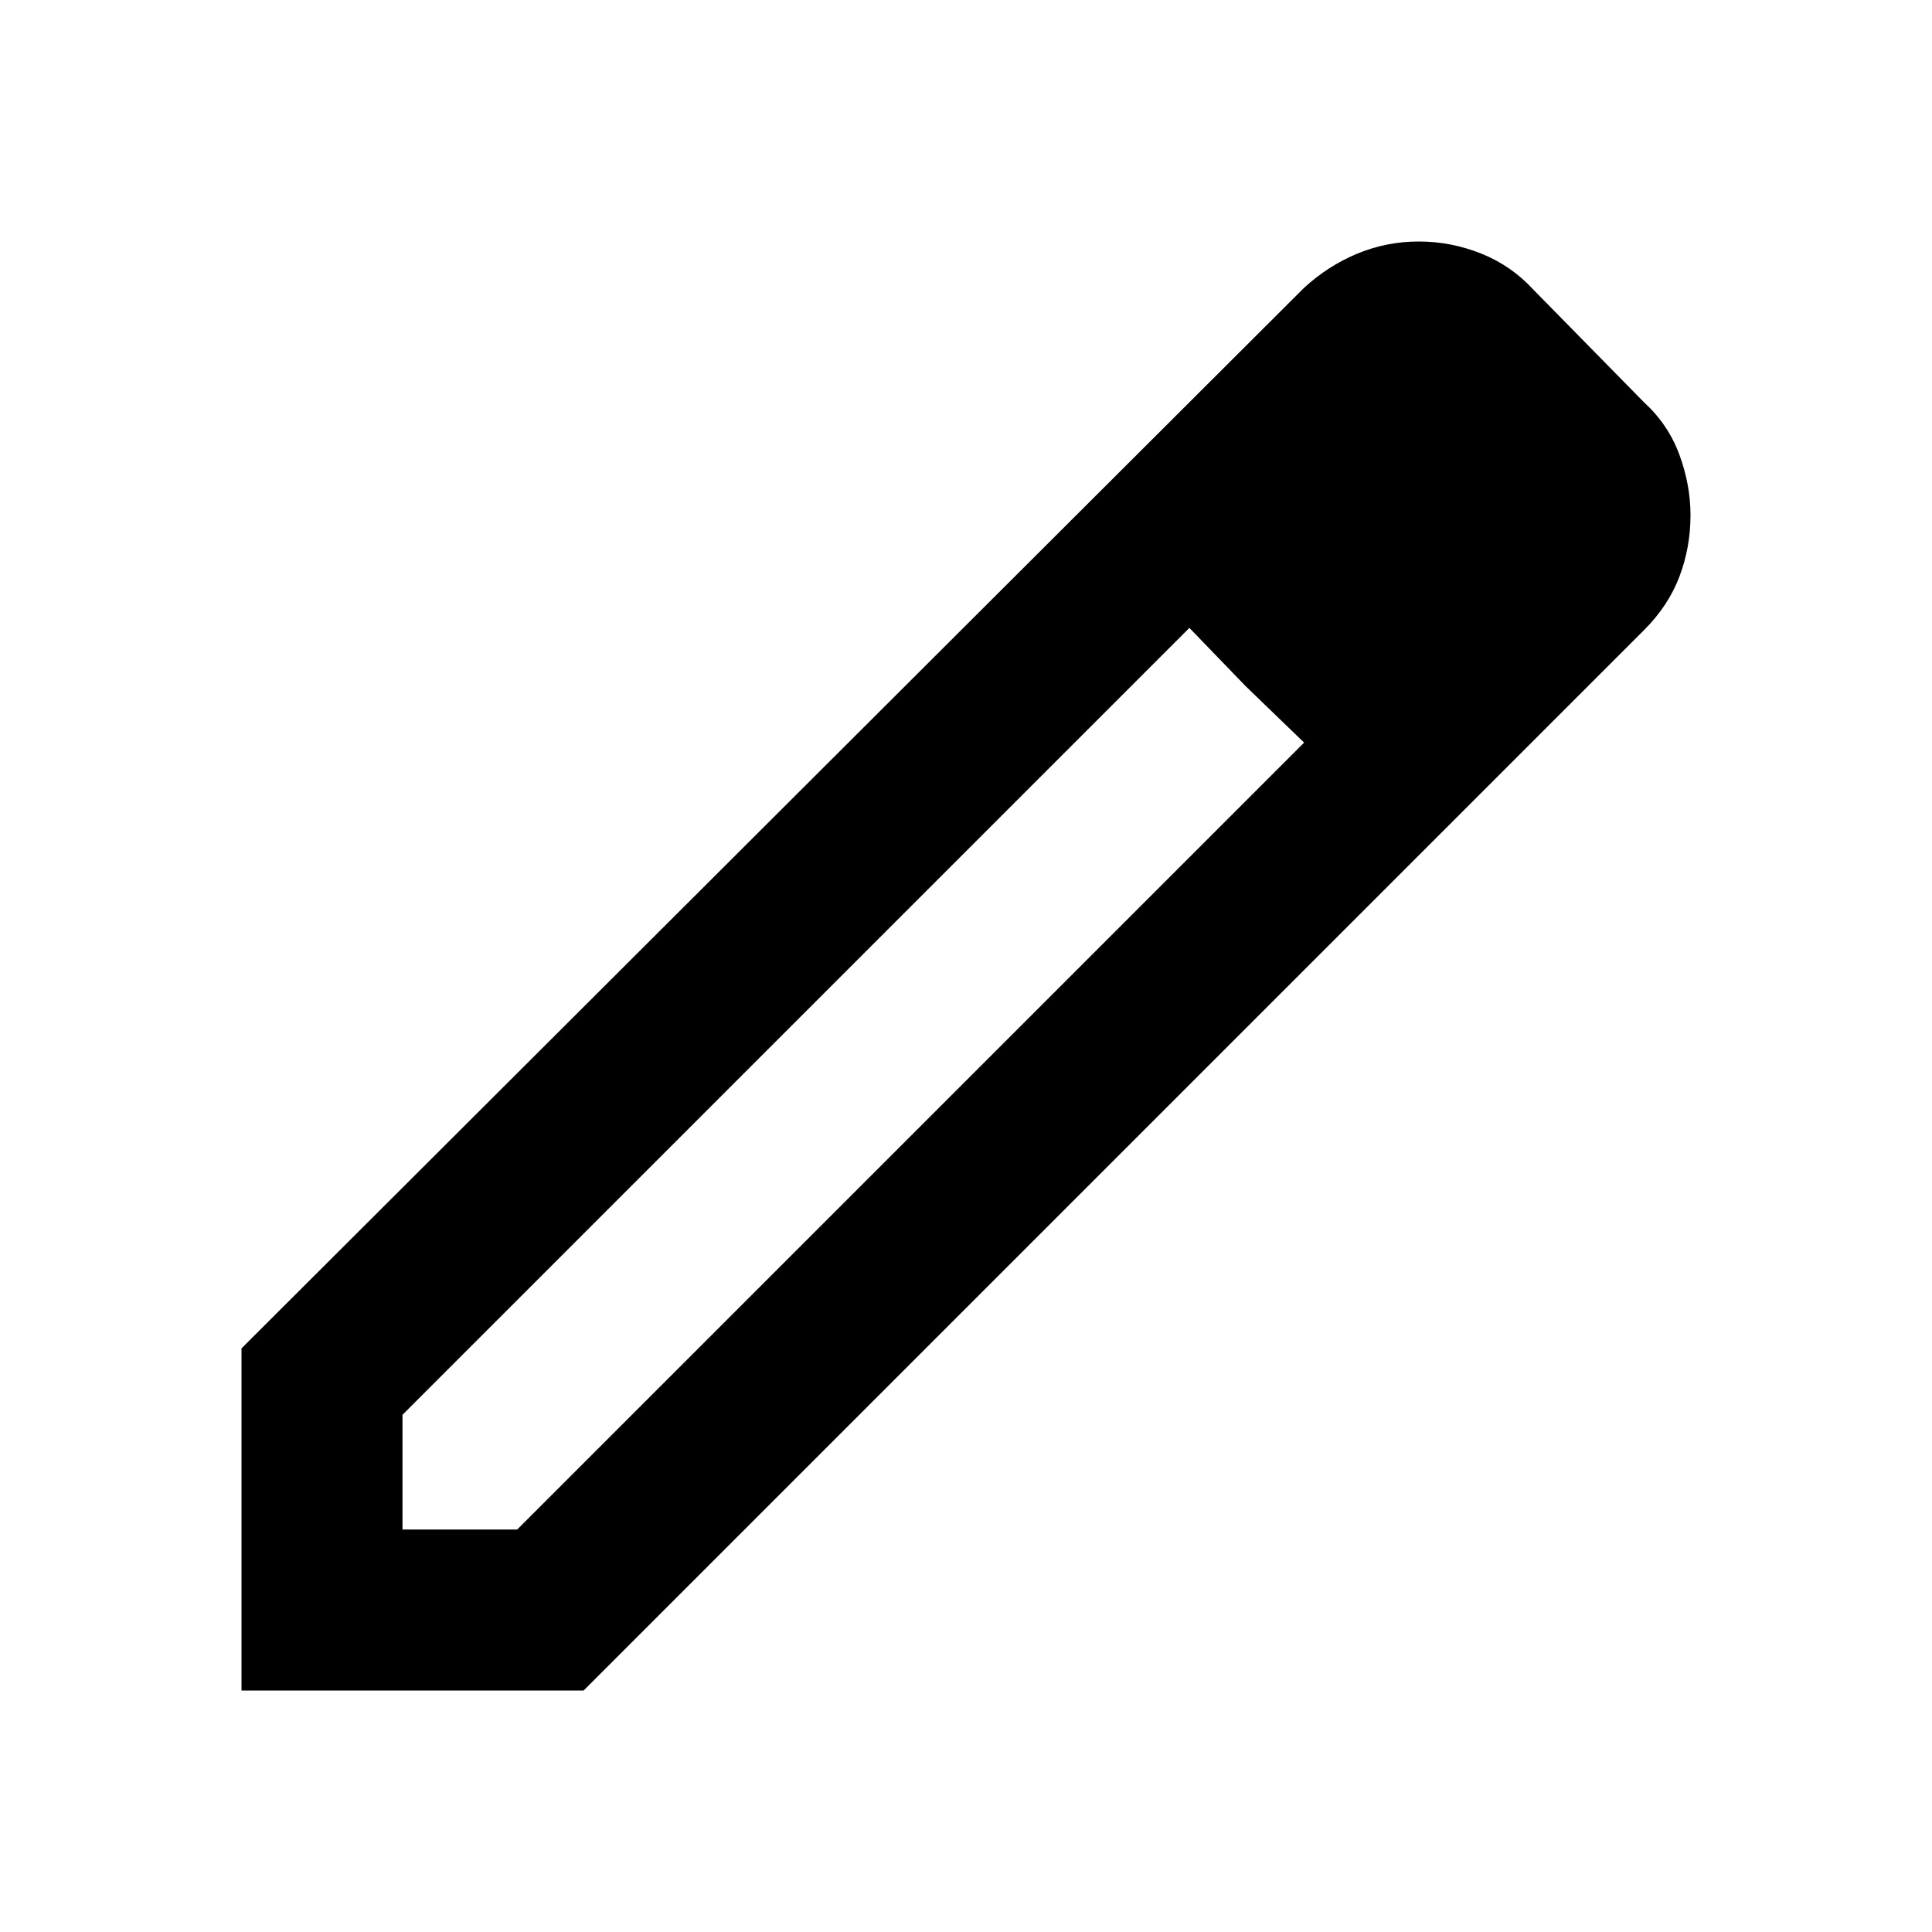
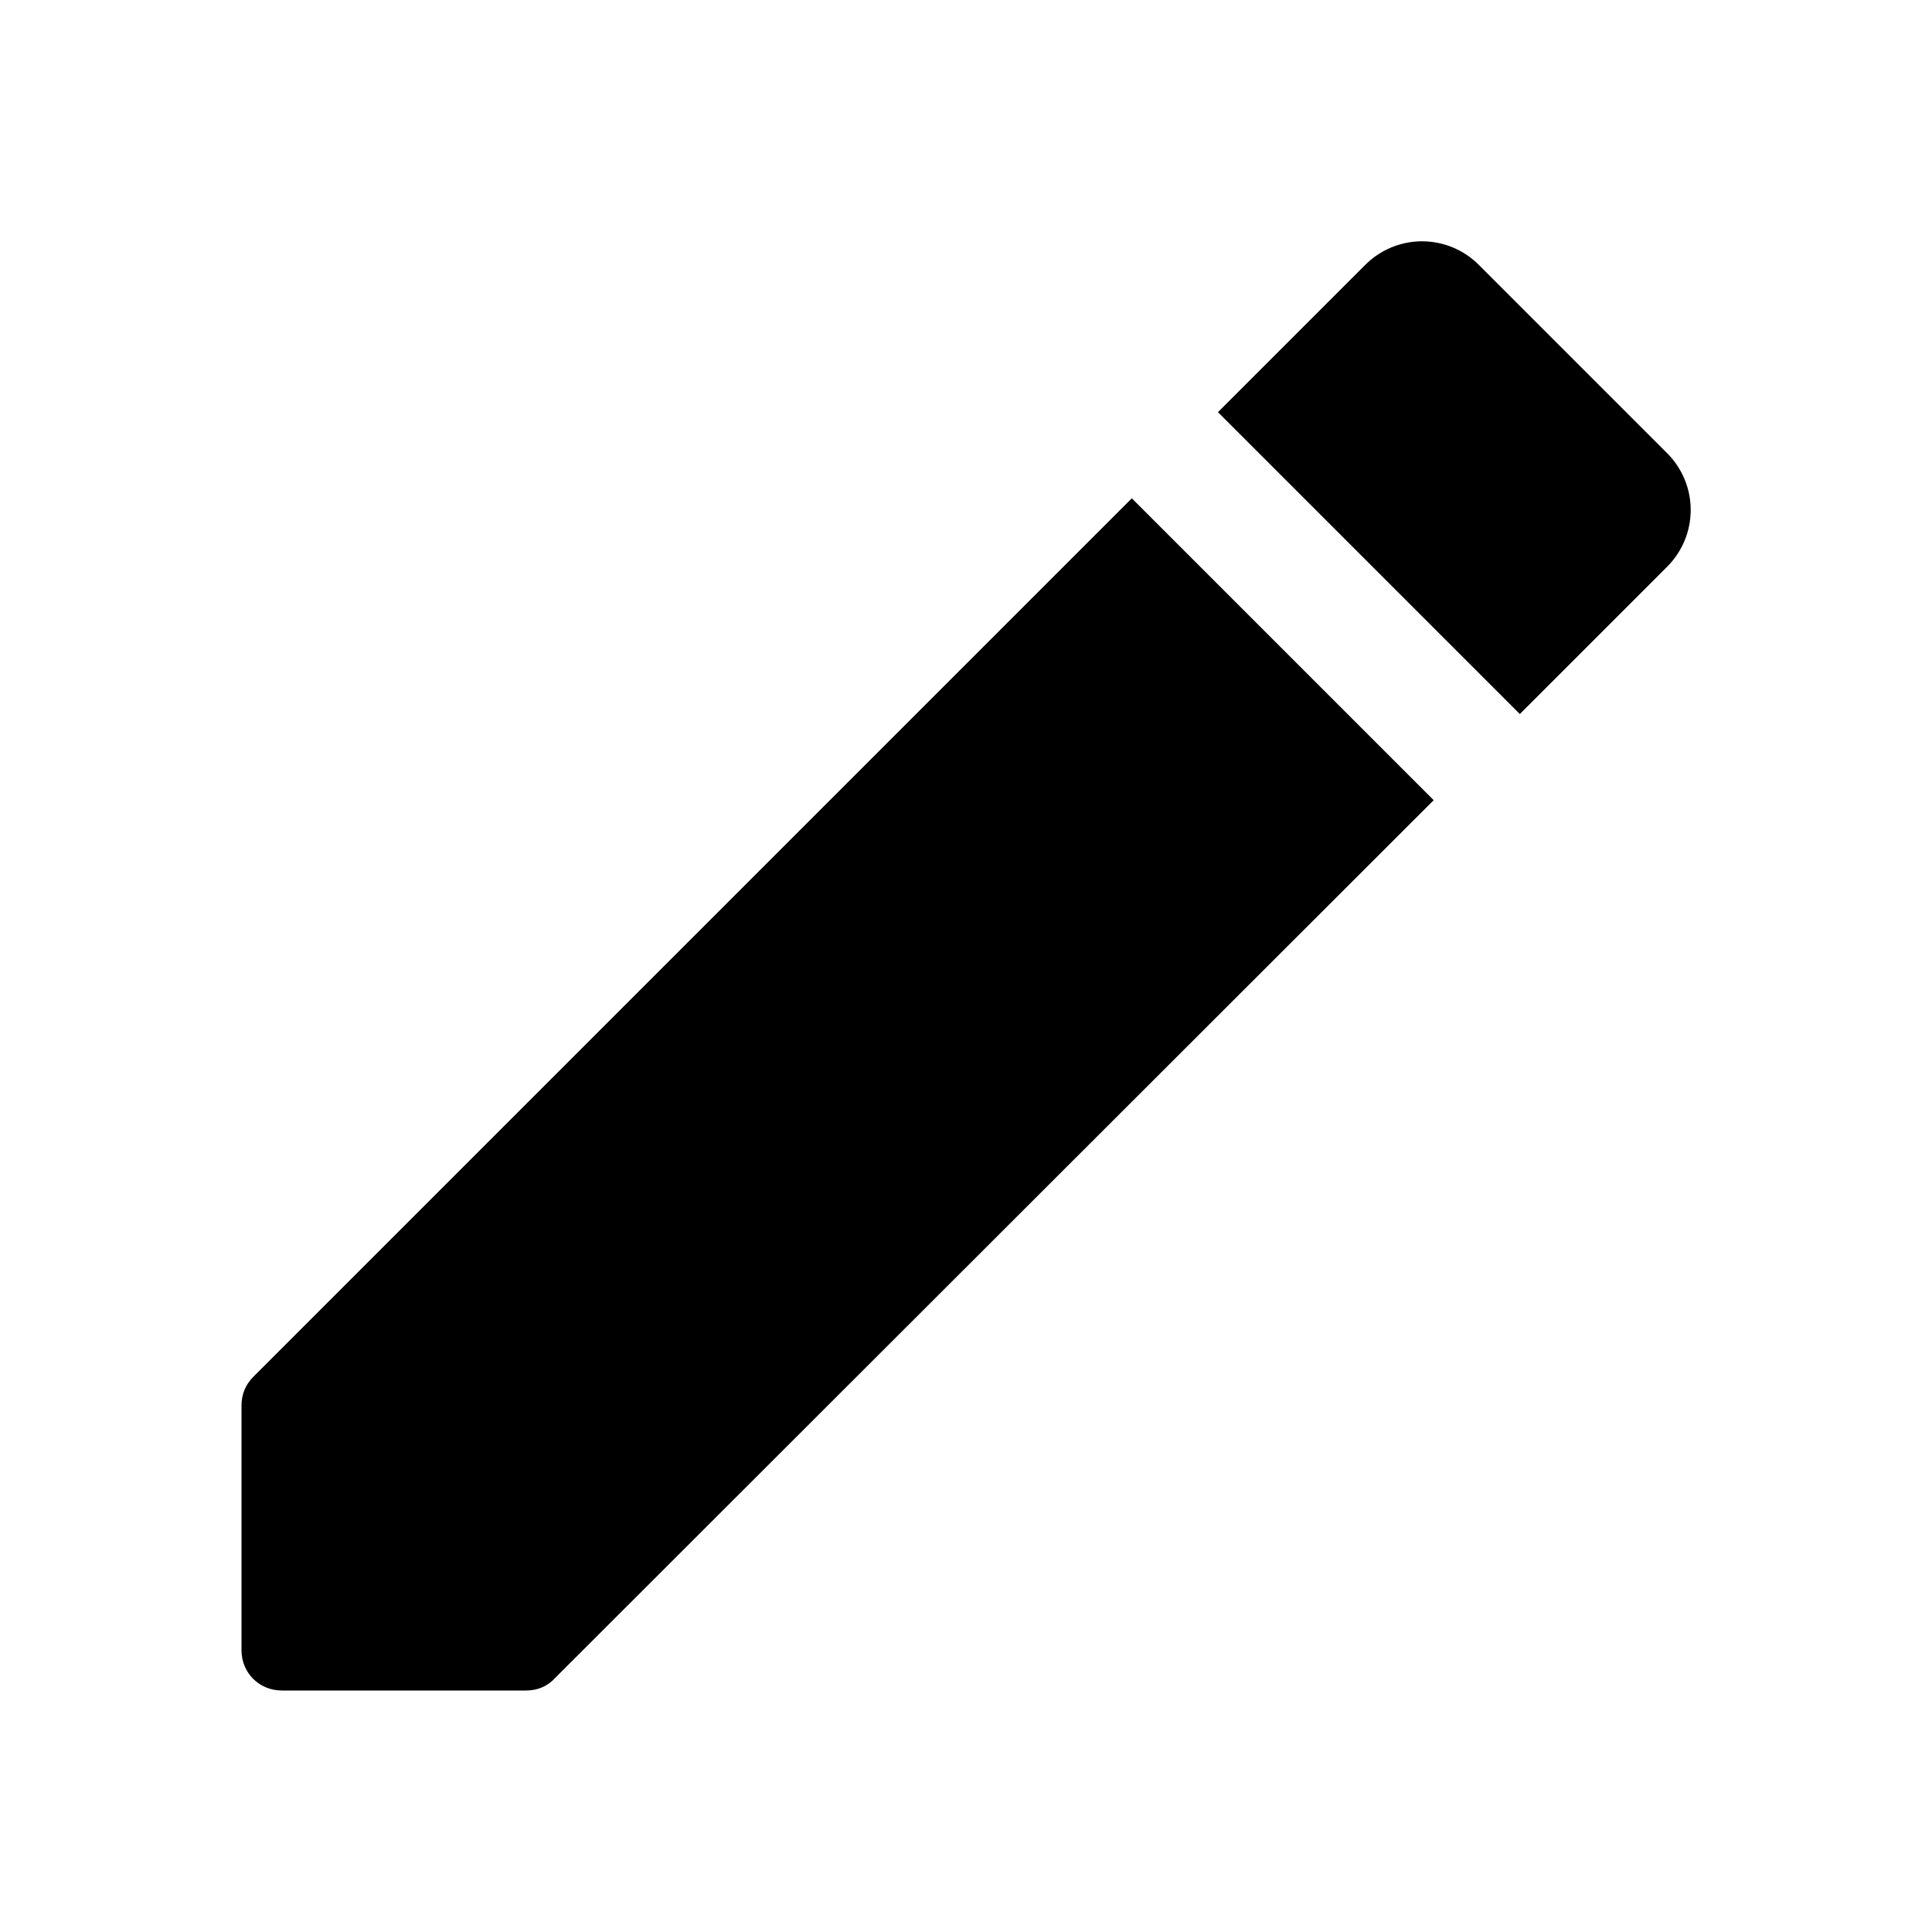
- <svg xmlns="http://www.w3.org/2000/svg" height="24px" viewBox="0 -960 960 960" width="24px" fill="currentColor">
-   <path d="M200-200h57l391-391-57-57-391 391v57Zm-80 80v-170l528-527q12-11 26.5-17t30.5-6q16 0 31 6t26 18l55 56q12 11 17.5 26t5.5 30q0 16-5.5 30.5T817-647L290-120H120Zm640-584-56-56 56 56Zm-141 85-28-29 57 57-29-28Z" />
+ <svg xmlns="http://www.w3.org/2000/svg" viewBox="0 0 24 24" width="1em" height="1em">
+   <path fill="currentColor" d="M3 17.46v3.04c0 .28.22.5.5.5h3.04c.13 0 .26-.05.35-.15L17.81 9.94l-3.75-3.75L3.15 17.1q-.15.15-.15.36M20.71 7.04a.996.996 0 0 0 0-1.41l-2.34-2.34a.996.996 0 0 0-1.41 0l-1.83 1.83l3.75 3.75z" />
</svg>
